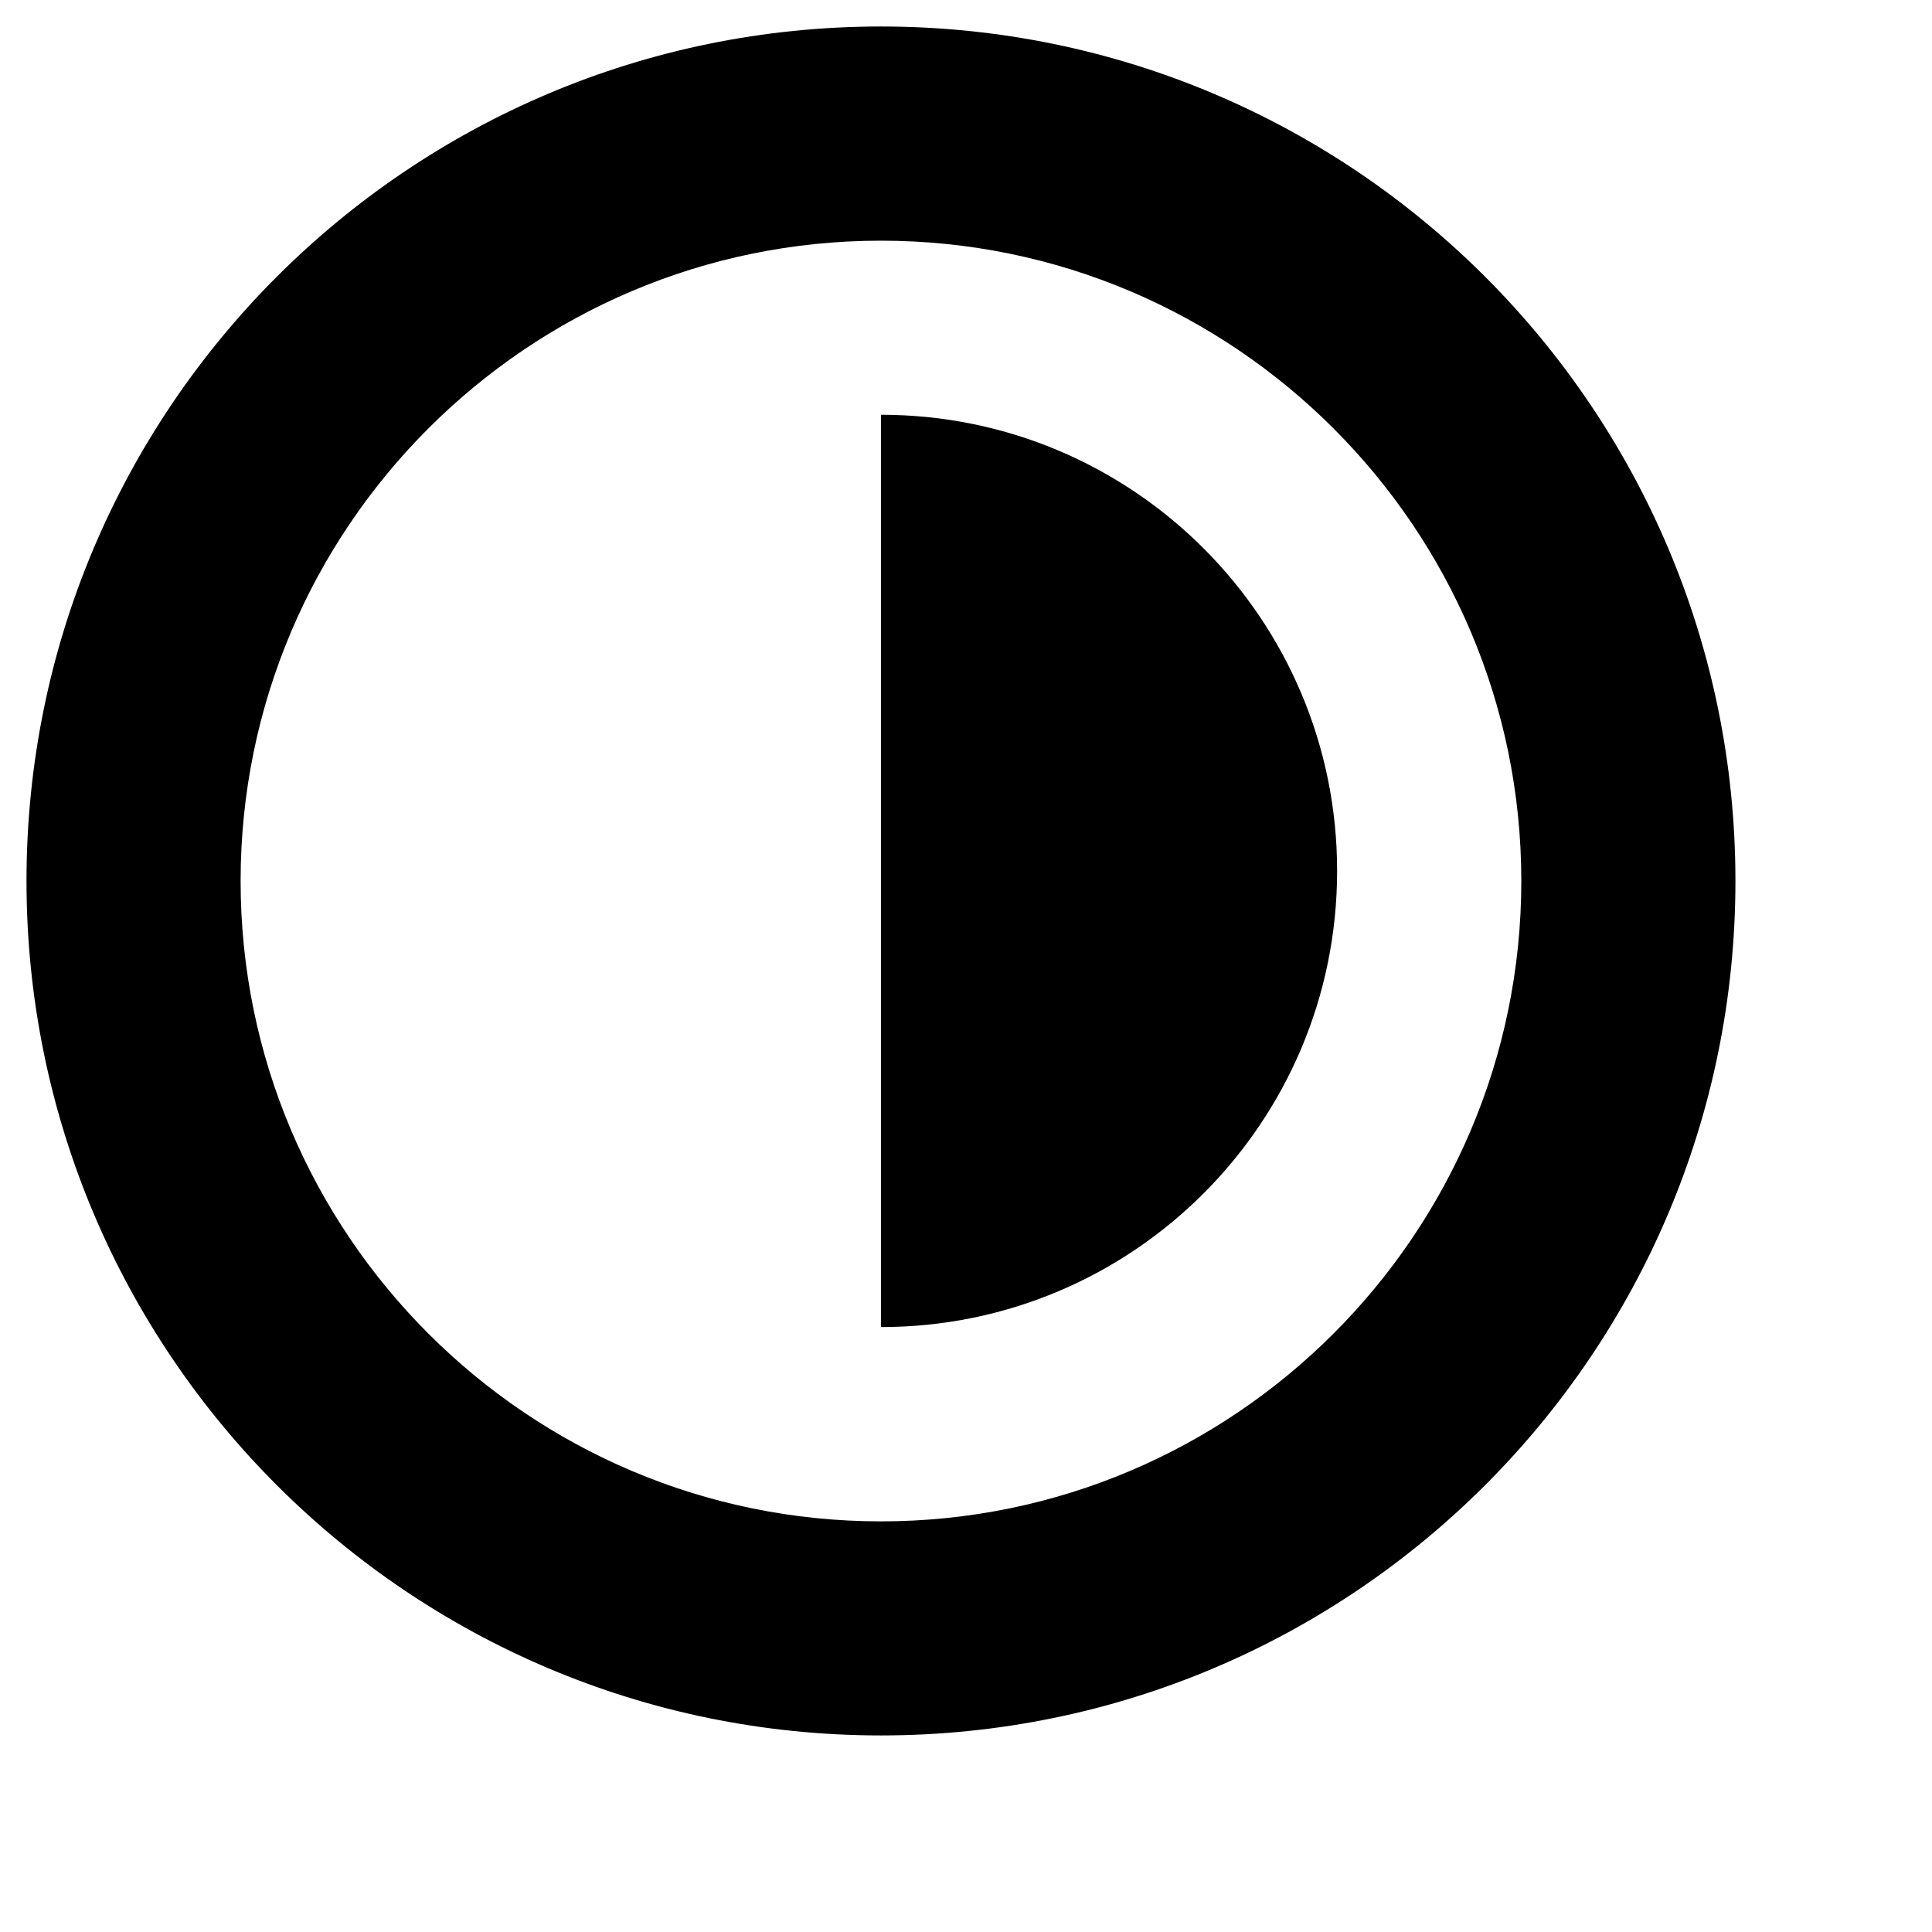
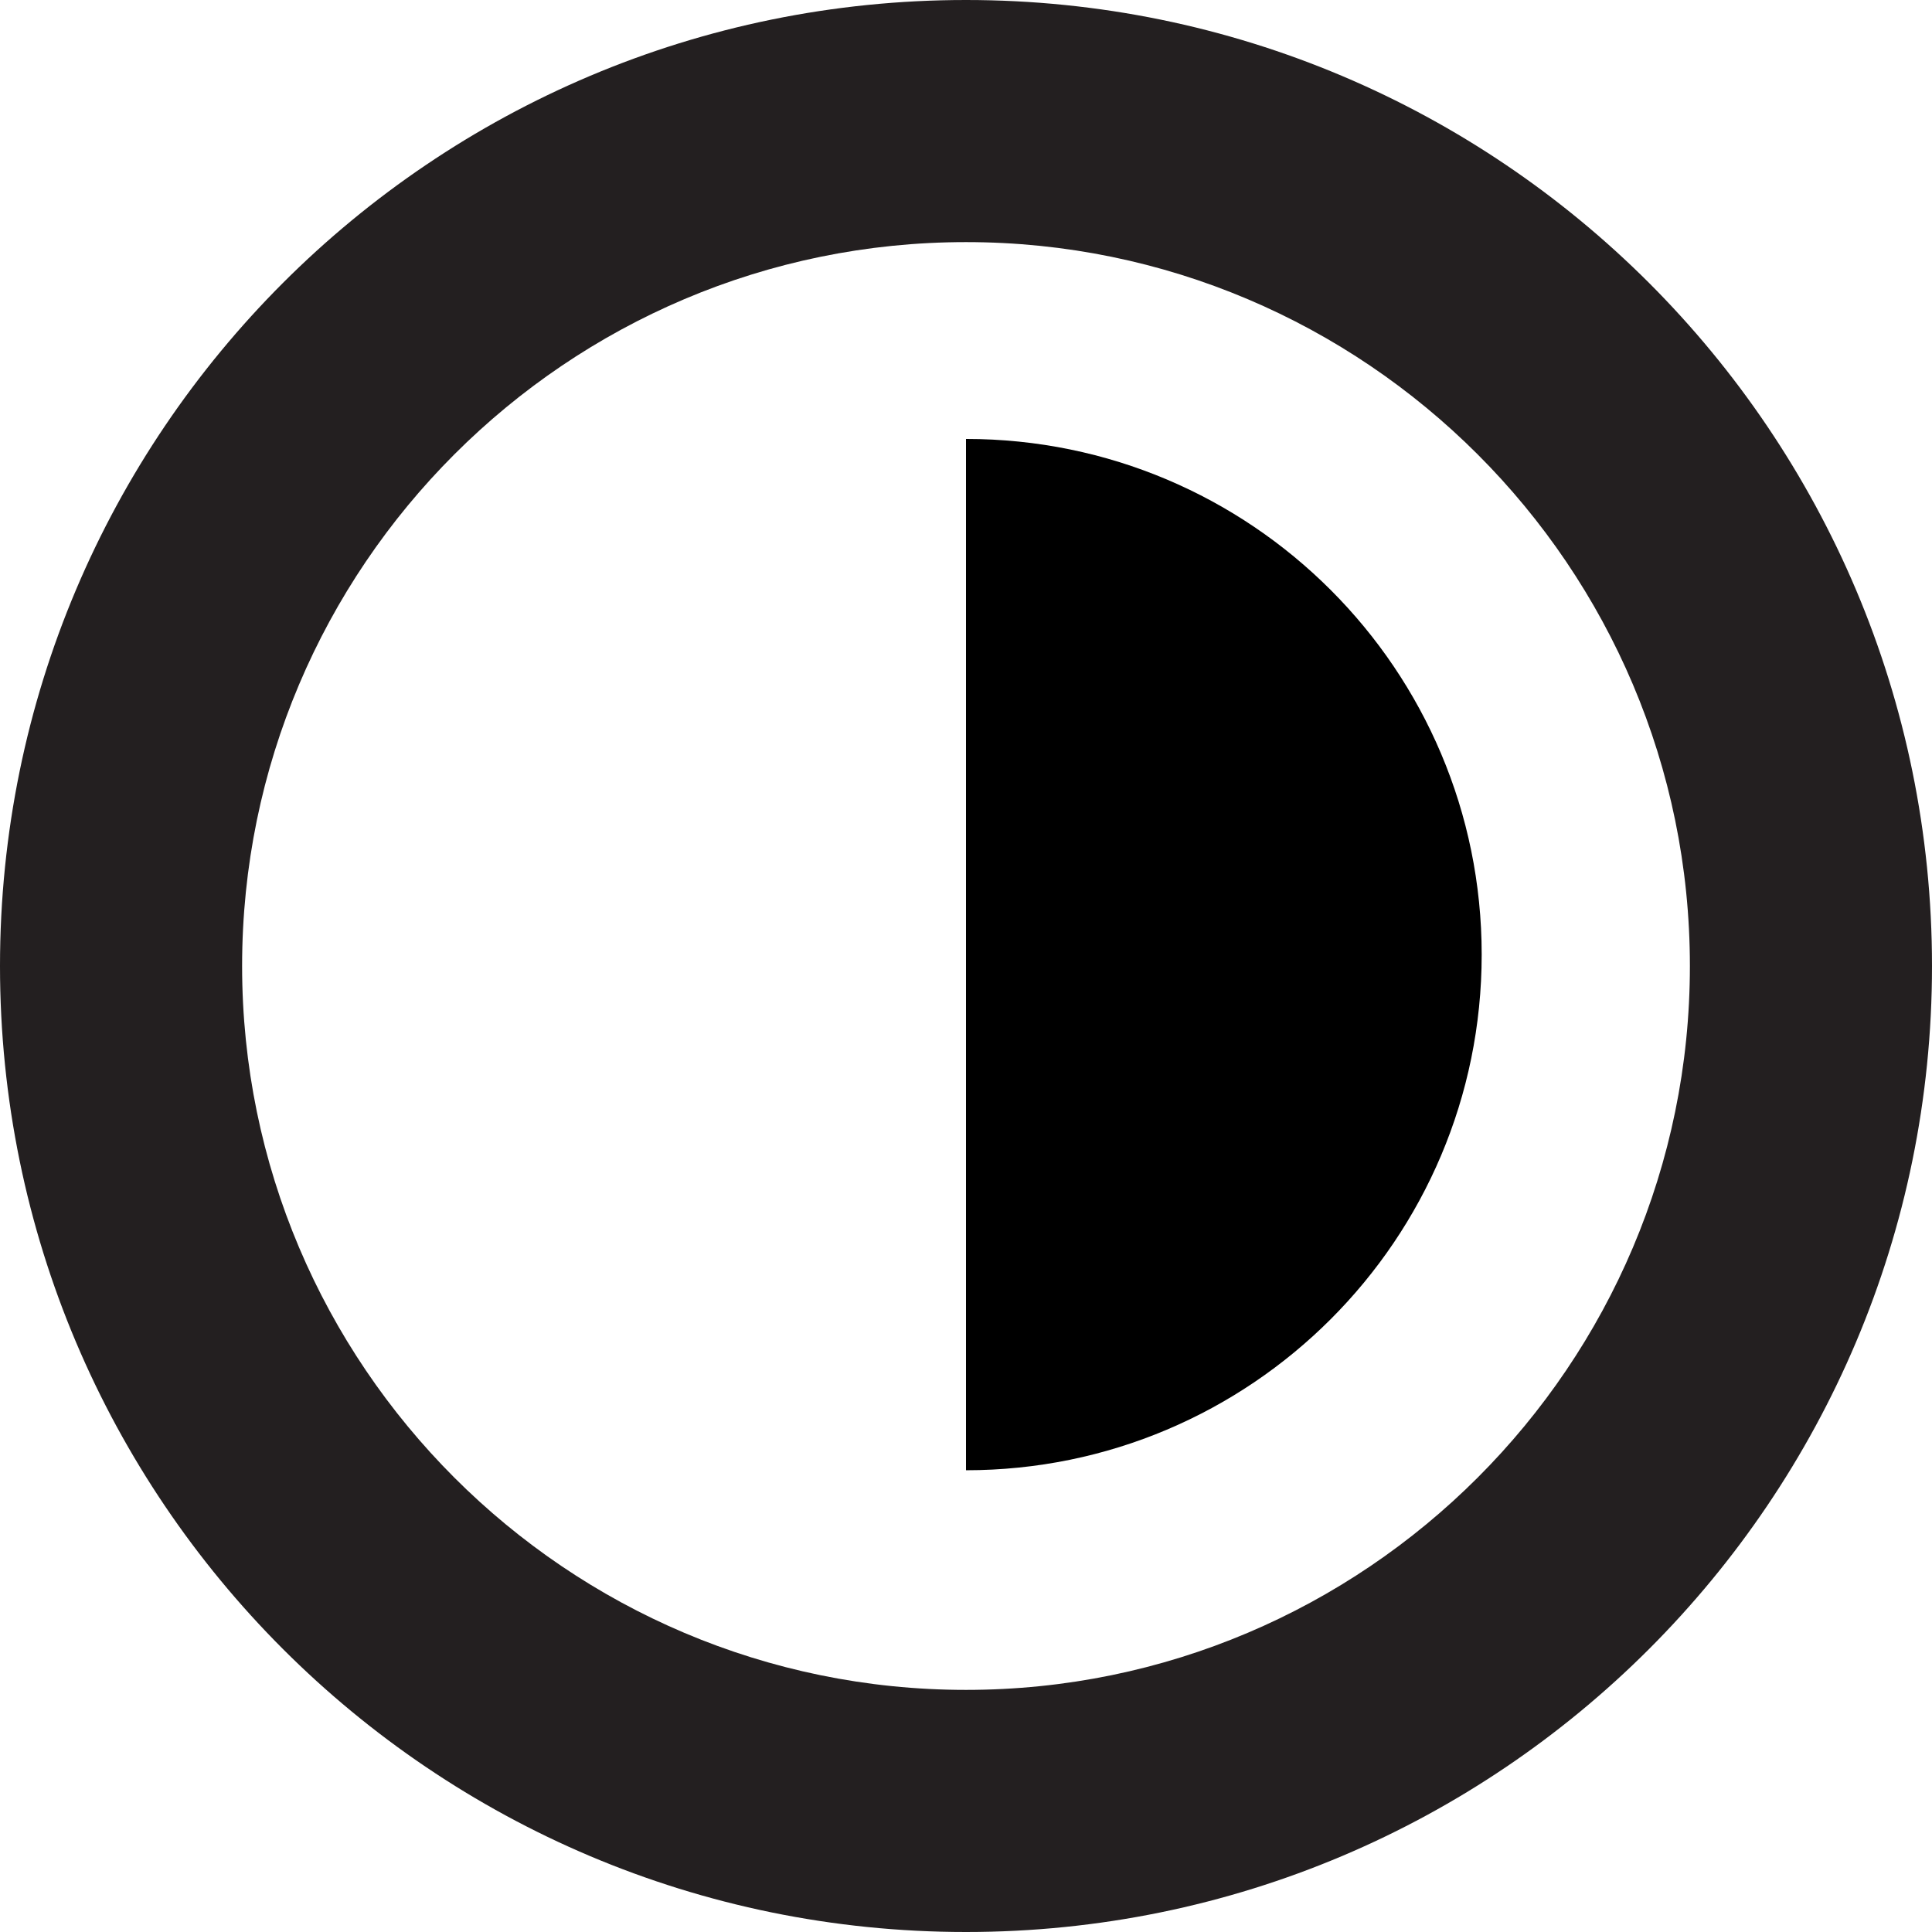
- <svg xmlns="http://www.w3.org/2000/svg" width="35px" height="35px" viewBox="0 0 35 35">
-   <path d="M15.959 4.36c6.396 0 11.601 5.204 11.601 11.6s-5.204 11.601-11.601 11.601-11.6-5.204-11.6-11.601c0-6.396 5.203-11.6 11.6-11.6m0-3.88C7.411.48.48 7.41.48 15.959s6.931 15.48 15.479 15.48c8.55 0 15.48-6.932 15.48-15.48S24.509.48 15.959.48z" />
-   <path d="M15.959 24.041a8.263 8.263 0 0 0 8.264-8.264 8.261 8.261 0 0 0-8.264-8.263" />
+ <svg xmlns="http://www.w3.org/2000/svg" version="1.0" id="Layer_1" x="0px" y="0px" width="31.92px" height="31.92px" viewBox="-35.422 -7.96 31.92 31.92" enable-background="new -35.422 -7.96 31.92 31.92" xml:space="preserve">
+   <path fill="#231F20" d="M-19.462-3.96c6.595,0,11.96,5.365,11.96,11.96s-5.365,11.96-11.96,11.96S-31.422,14.595-31.422,8 S-26.057-3.96-19.462-3.96 M-19.462-7.96c-8.814,0-15.96,7.145-15.96,15.96c0,8.813,7.146,15.96,15.96,15.96S-3.502,16.813-3.502,8 C-3.502-0.815-10.648-7.96-19.462-7.96L-19.462-7.96z" />
+   <path d="M-19.462,16.331c4.706,0,8.52-3.813,8.52-8.52c0-4.705-3.813-8.519-8.52-8.519" />
</svg>
